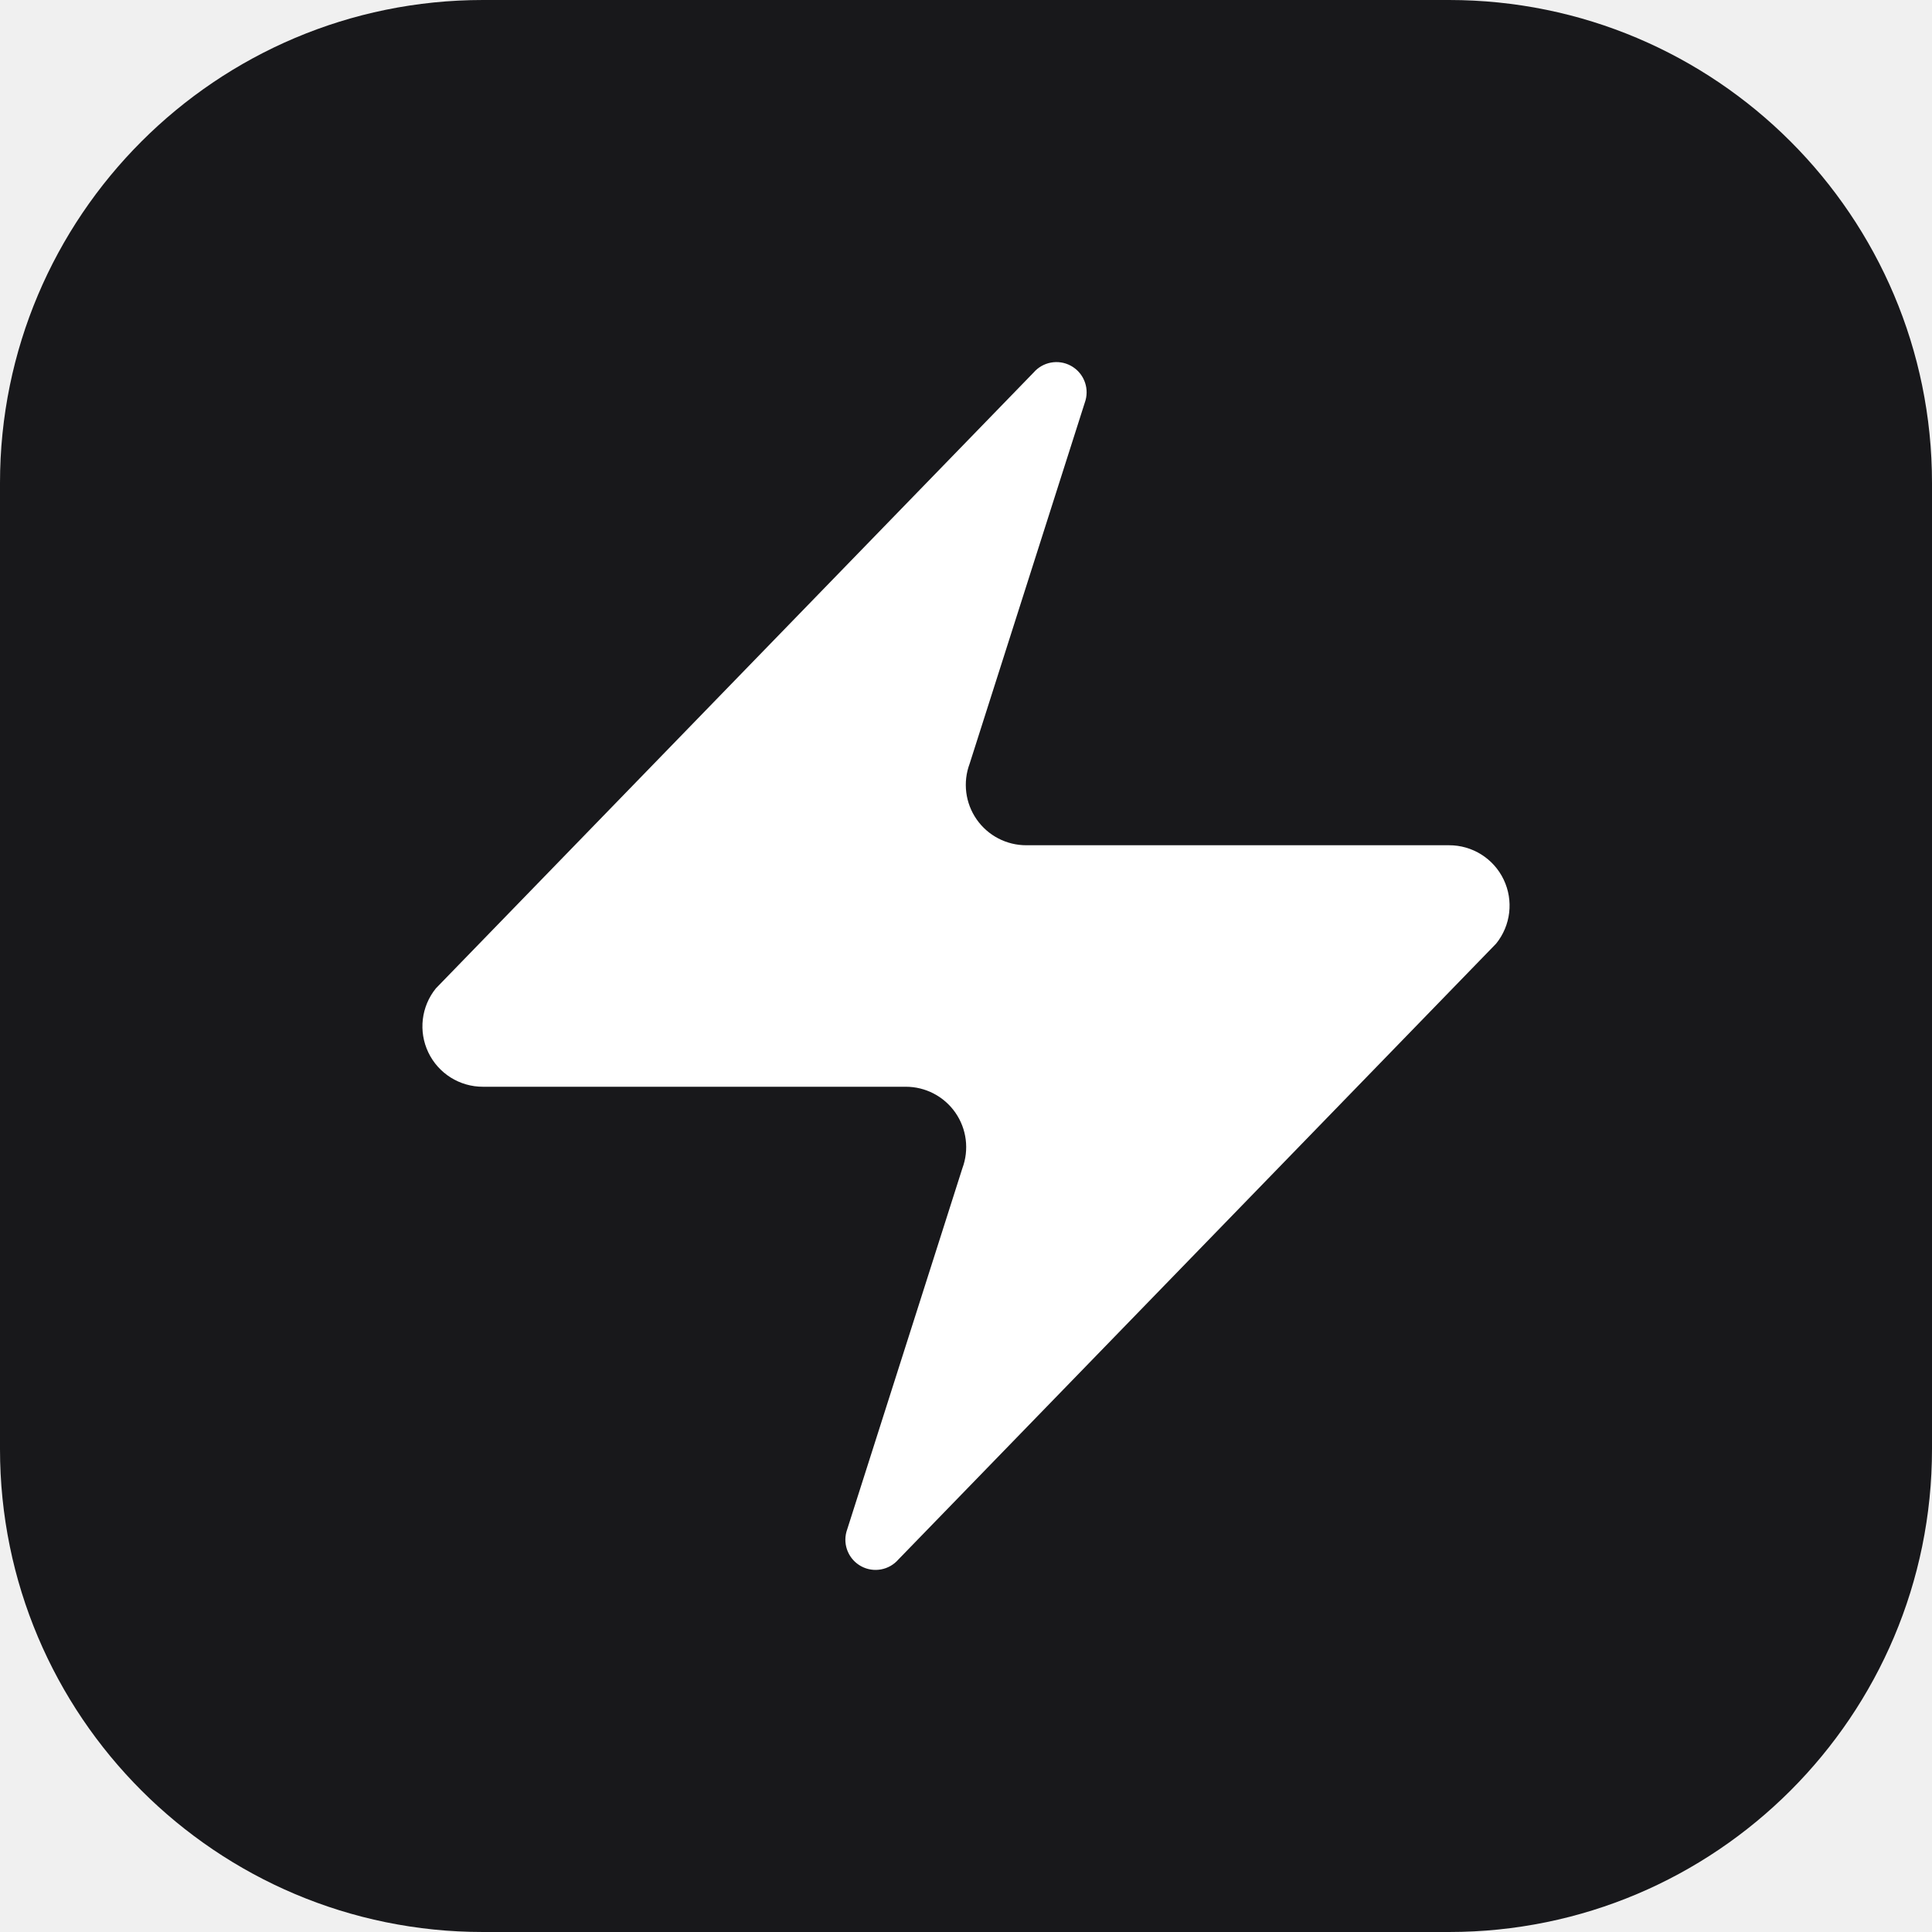
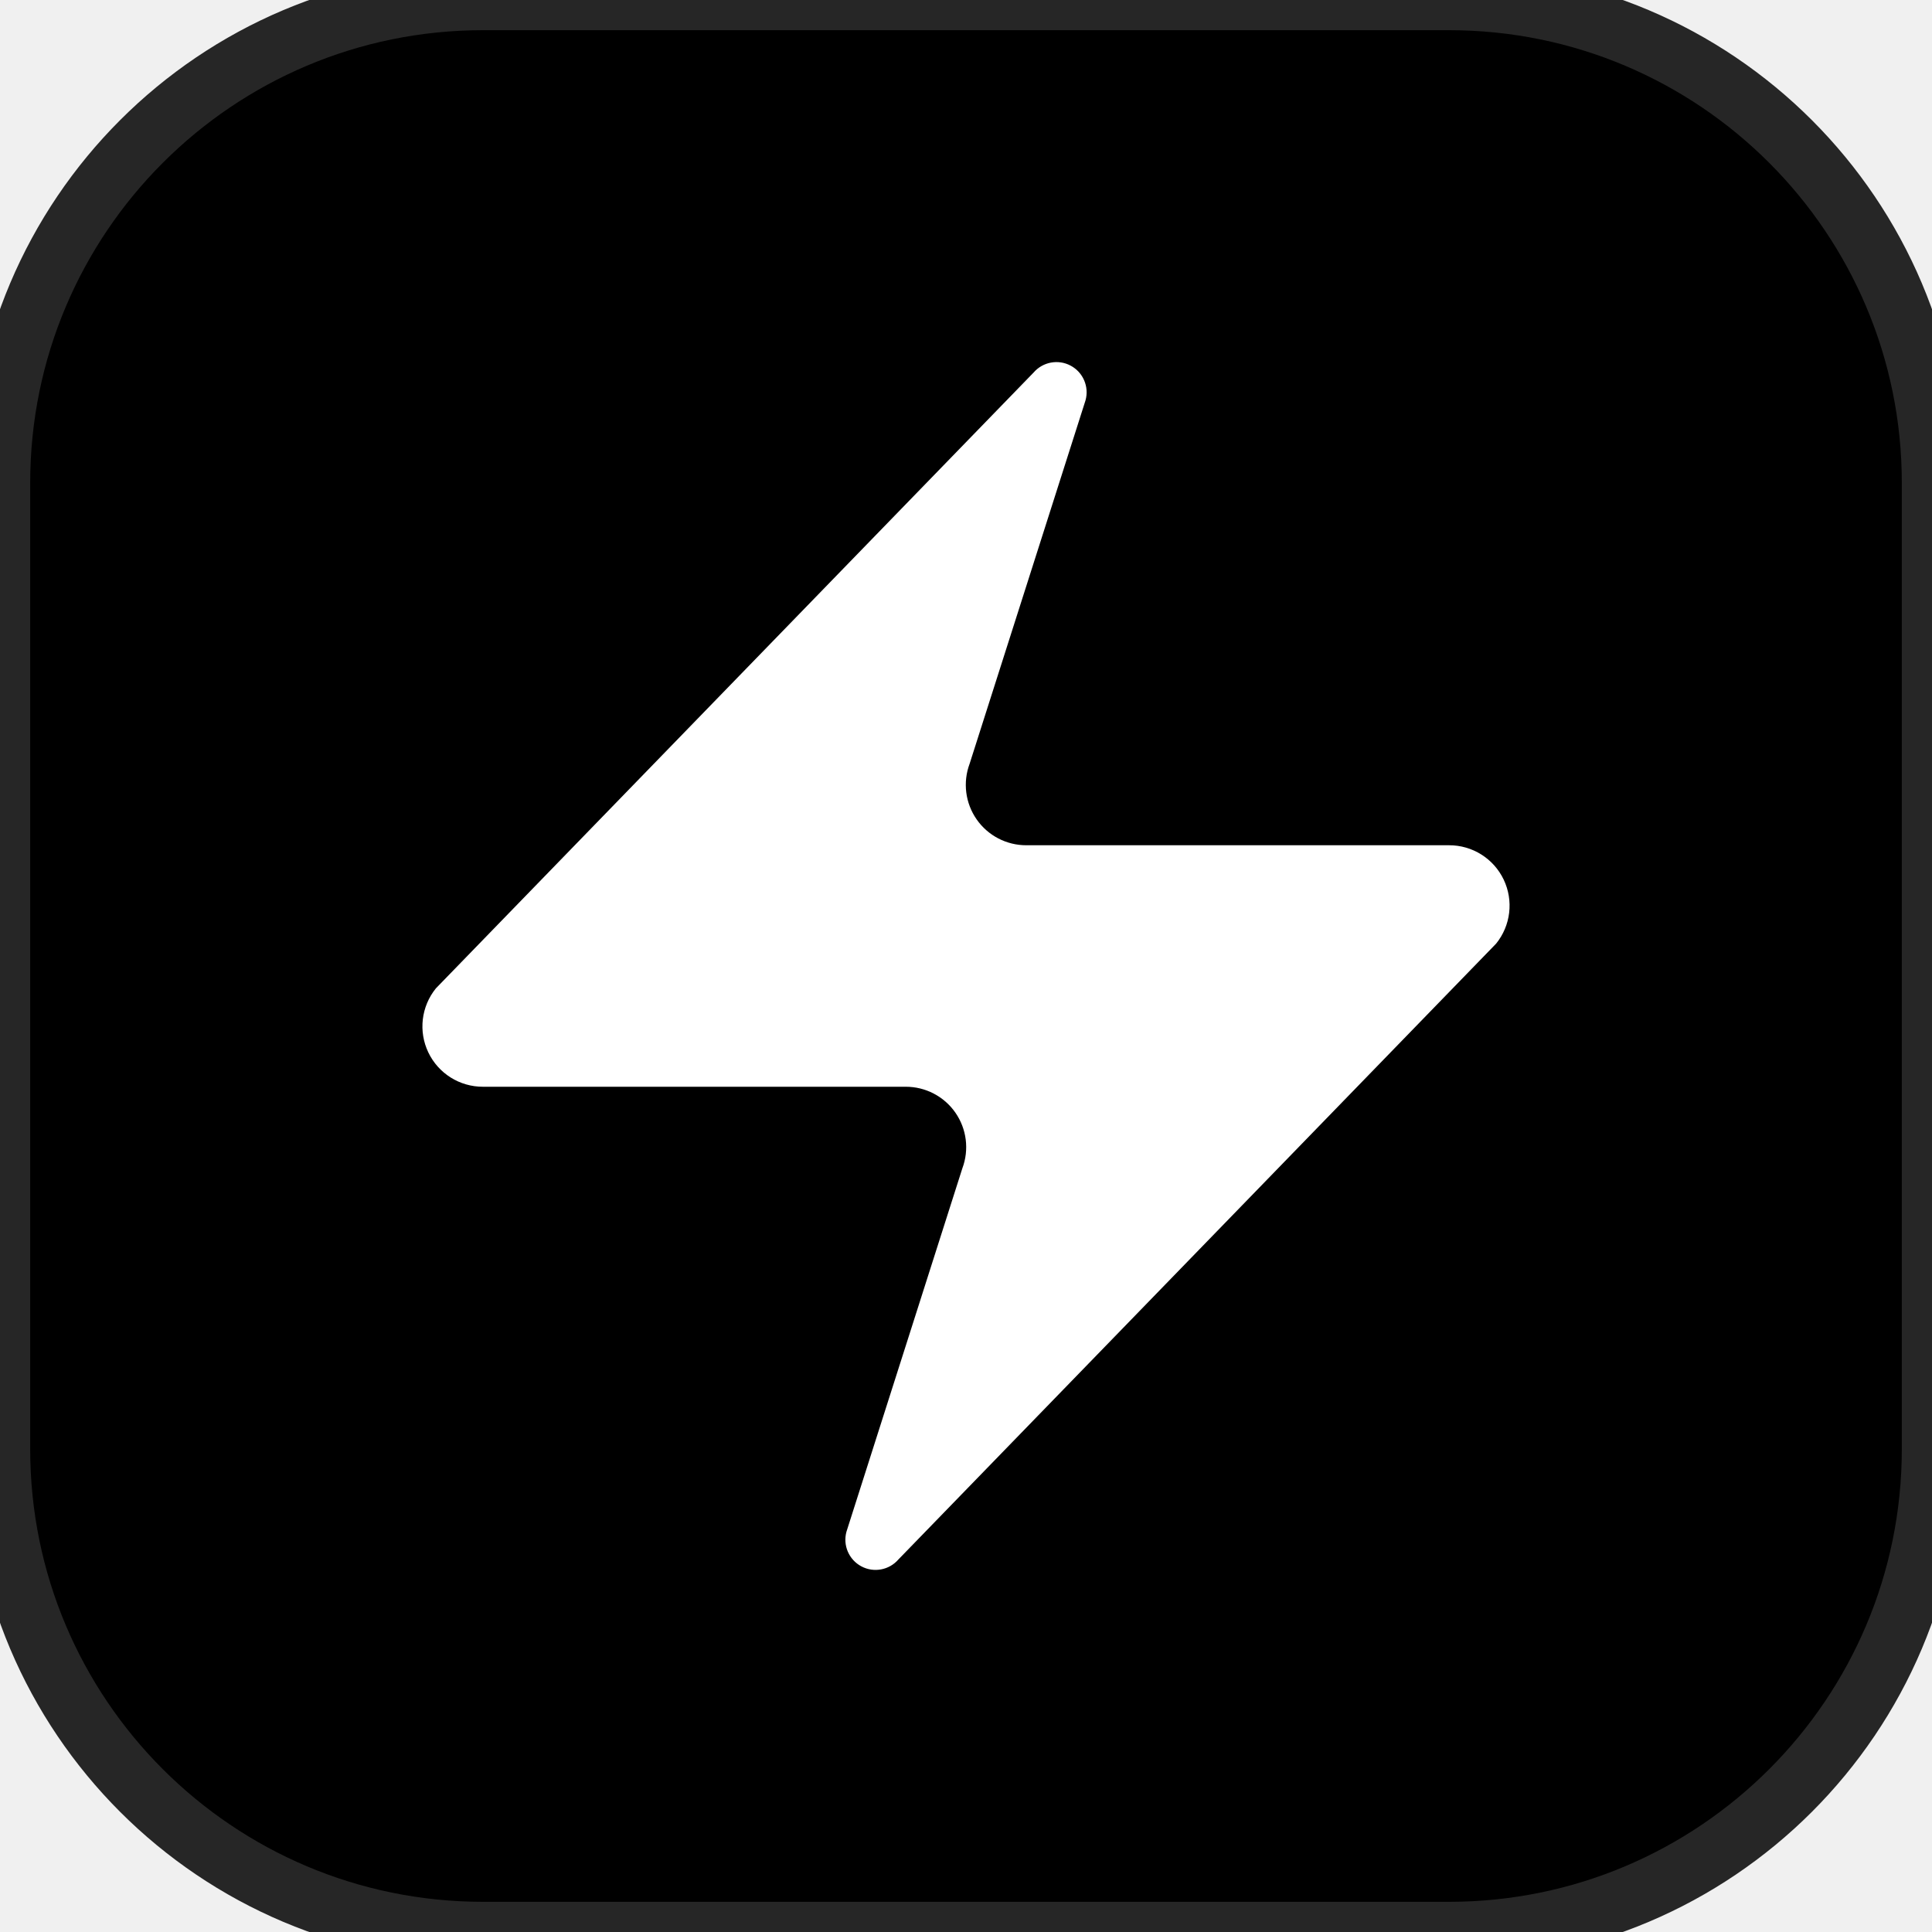
<svg xmlns="http://www.w3.org/2000/svg" viewBox="0 0 32 32" width="32" height="32">
-   <rect width="32" height="32" rx="8" fill="#18181B" />
+   <rect width="32" height="32" rx="8" fill="#000000" stroke="#262626" stroke-width="1" />
  <g transform="translate(4, 4)">
    <path d="M4 14a1 1 0 0 1-.78-1.63l9.9-10.2a.5.5 0 0 1 .86.46l-1.92 6.02A1 1 0 0 0 13 10h7a1 1 0 0 1 .78 1.63l-9.9 10.2a.5.5 0 0 1-.86-.46l1.92-6.02A1 1 0 0 0 11 14z" fill="#FFFFFF" />
  </g>
</svg>
